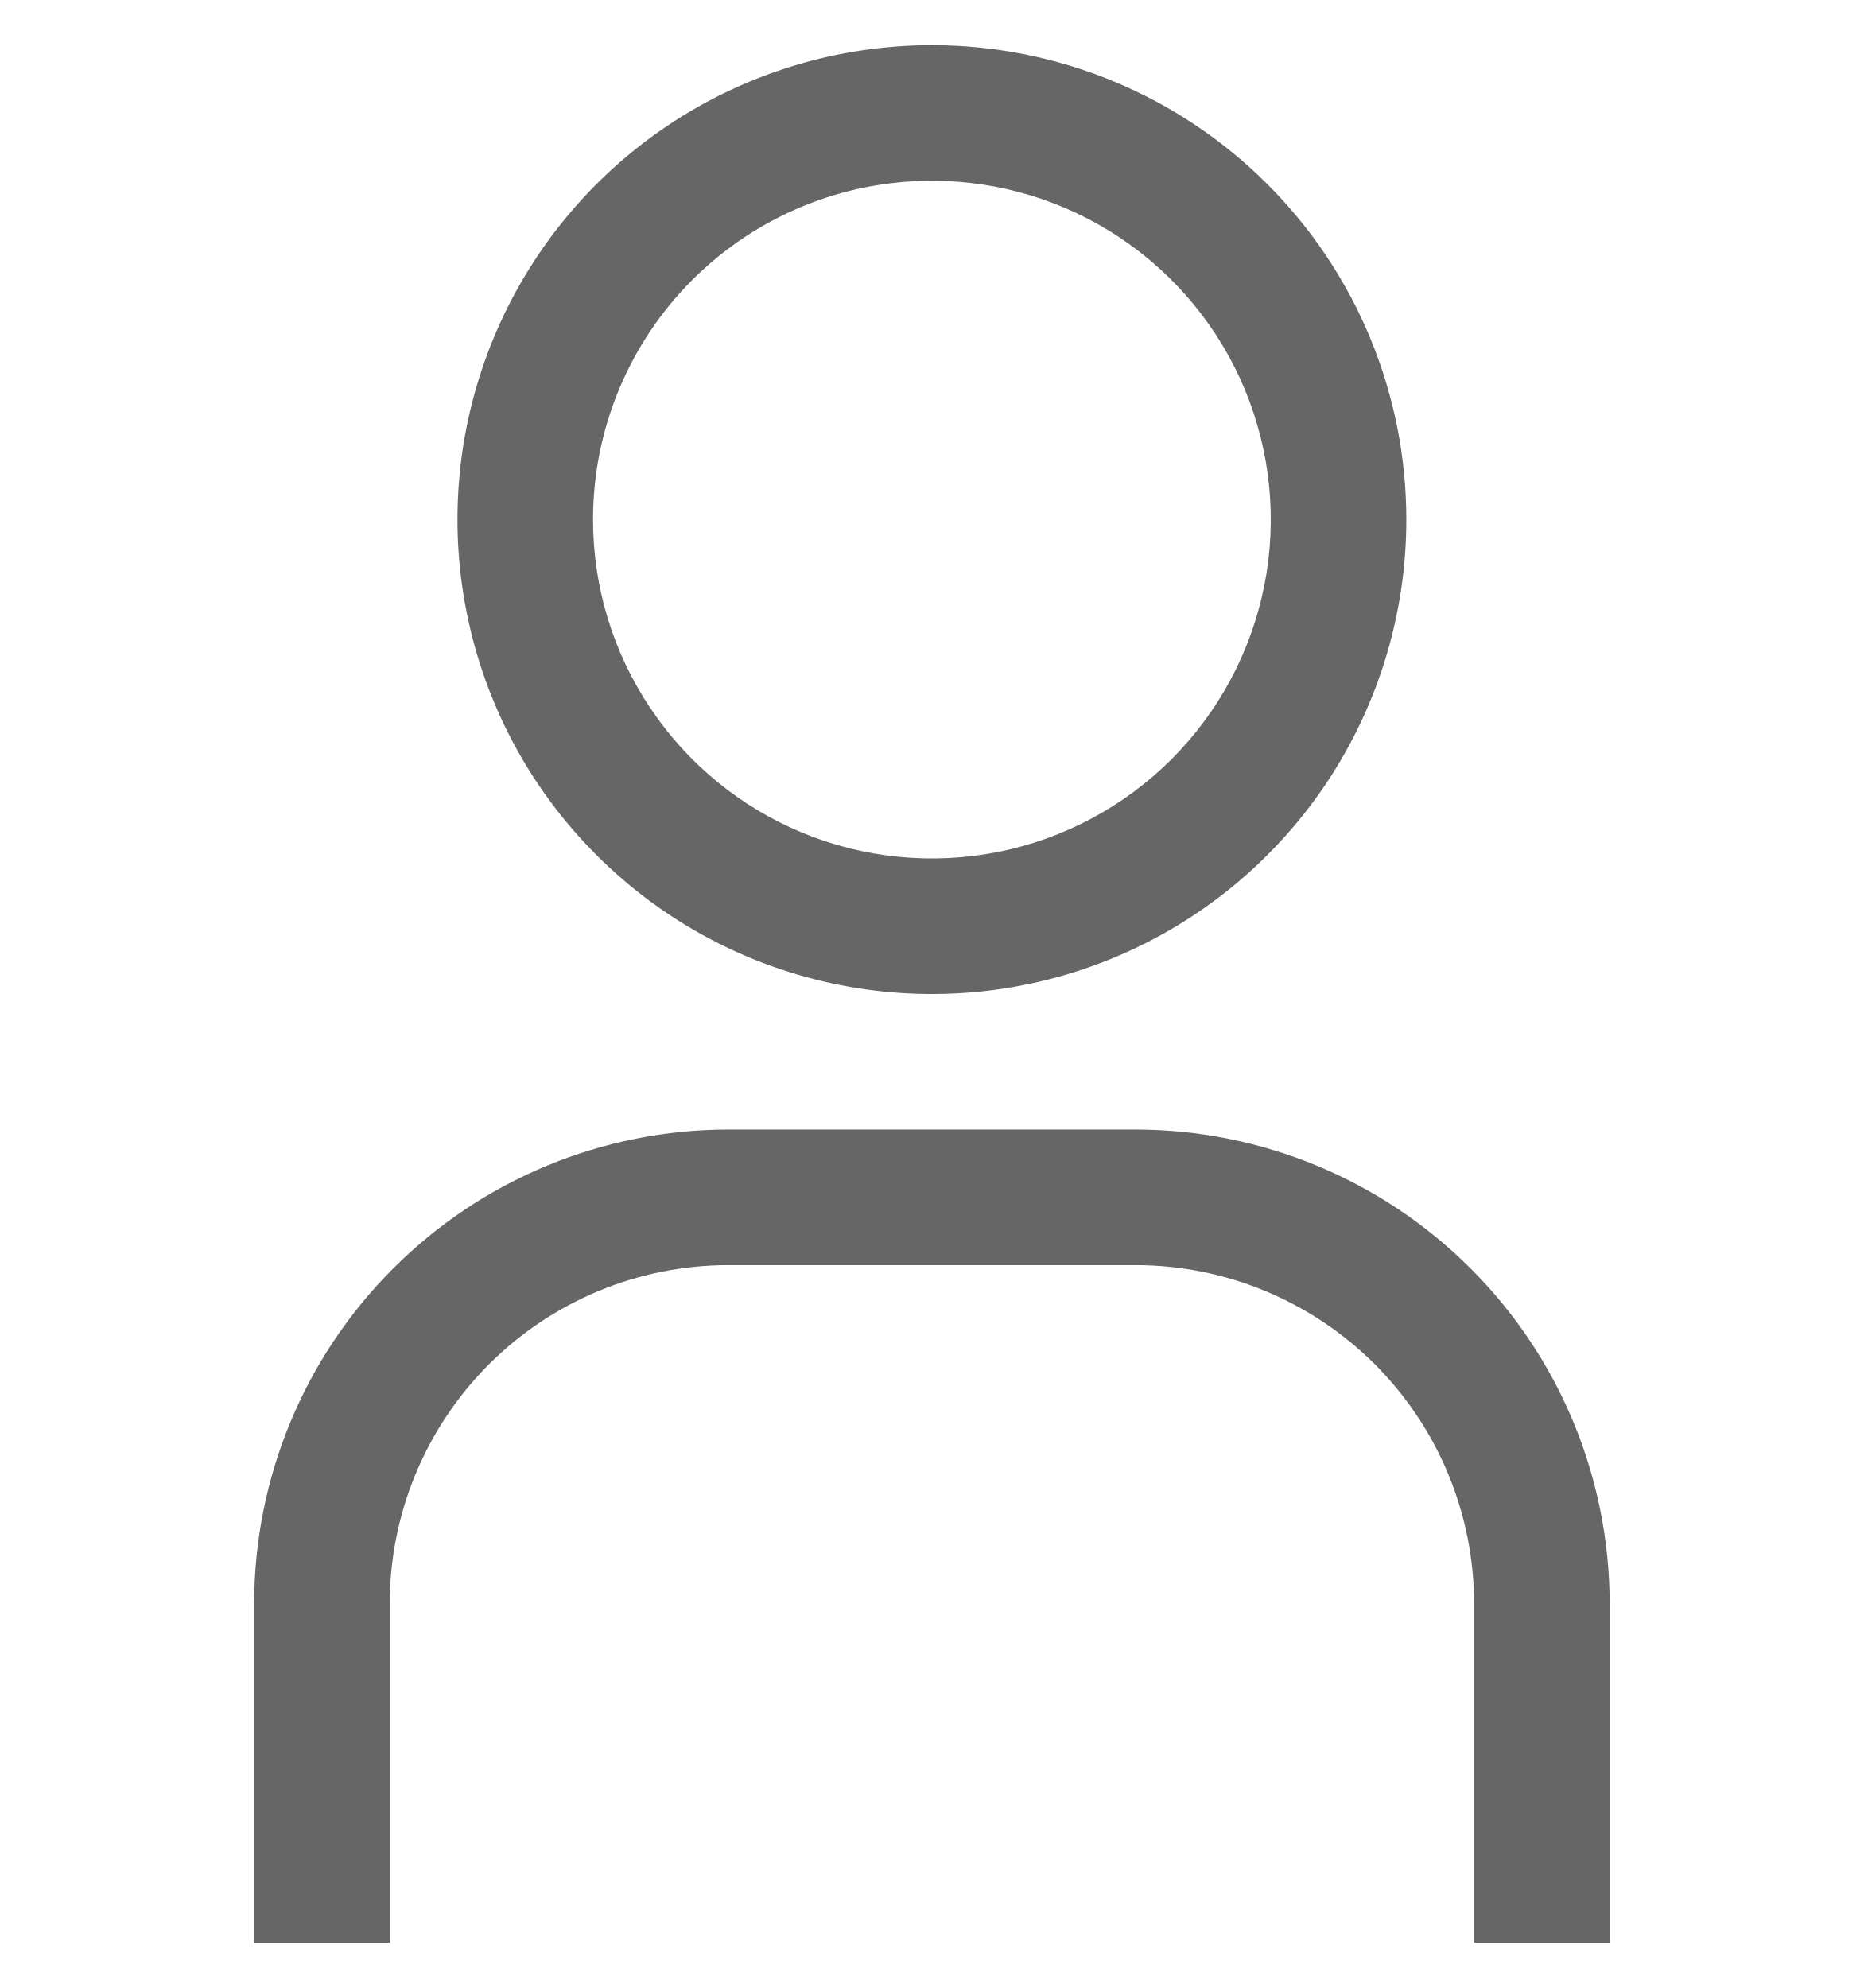
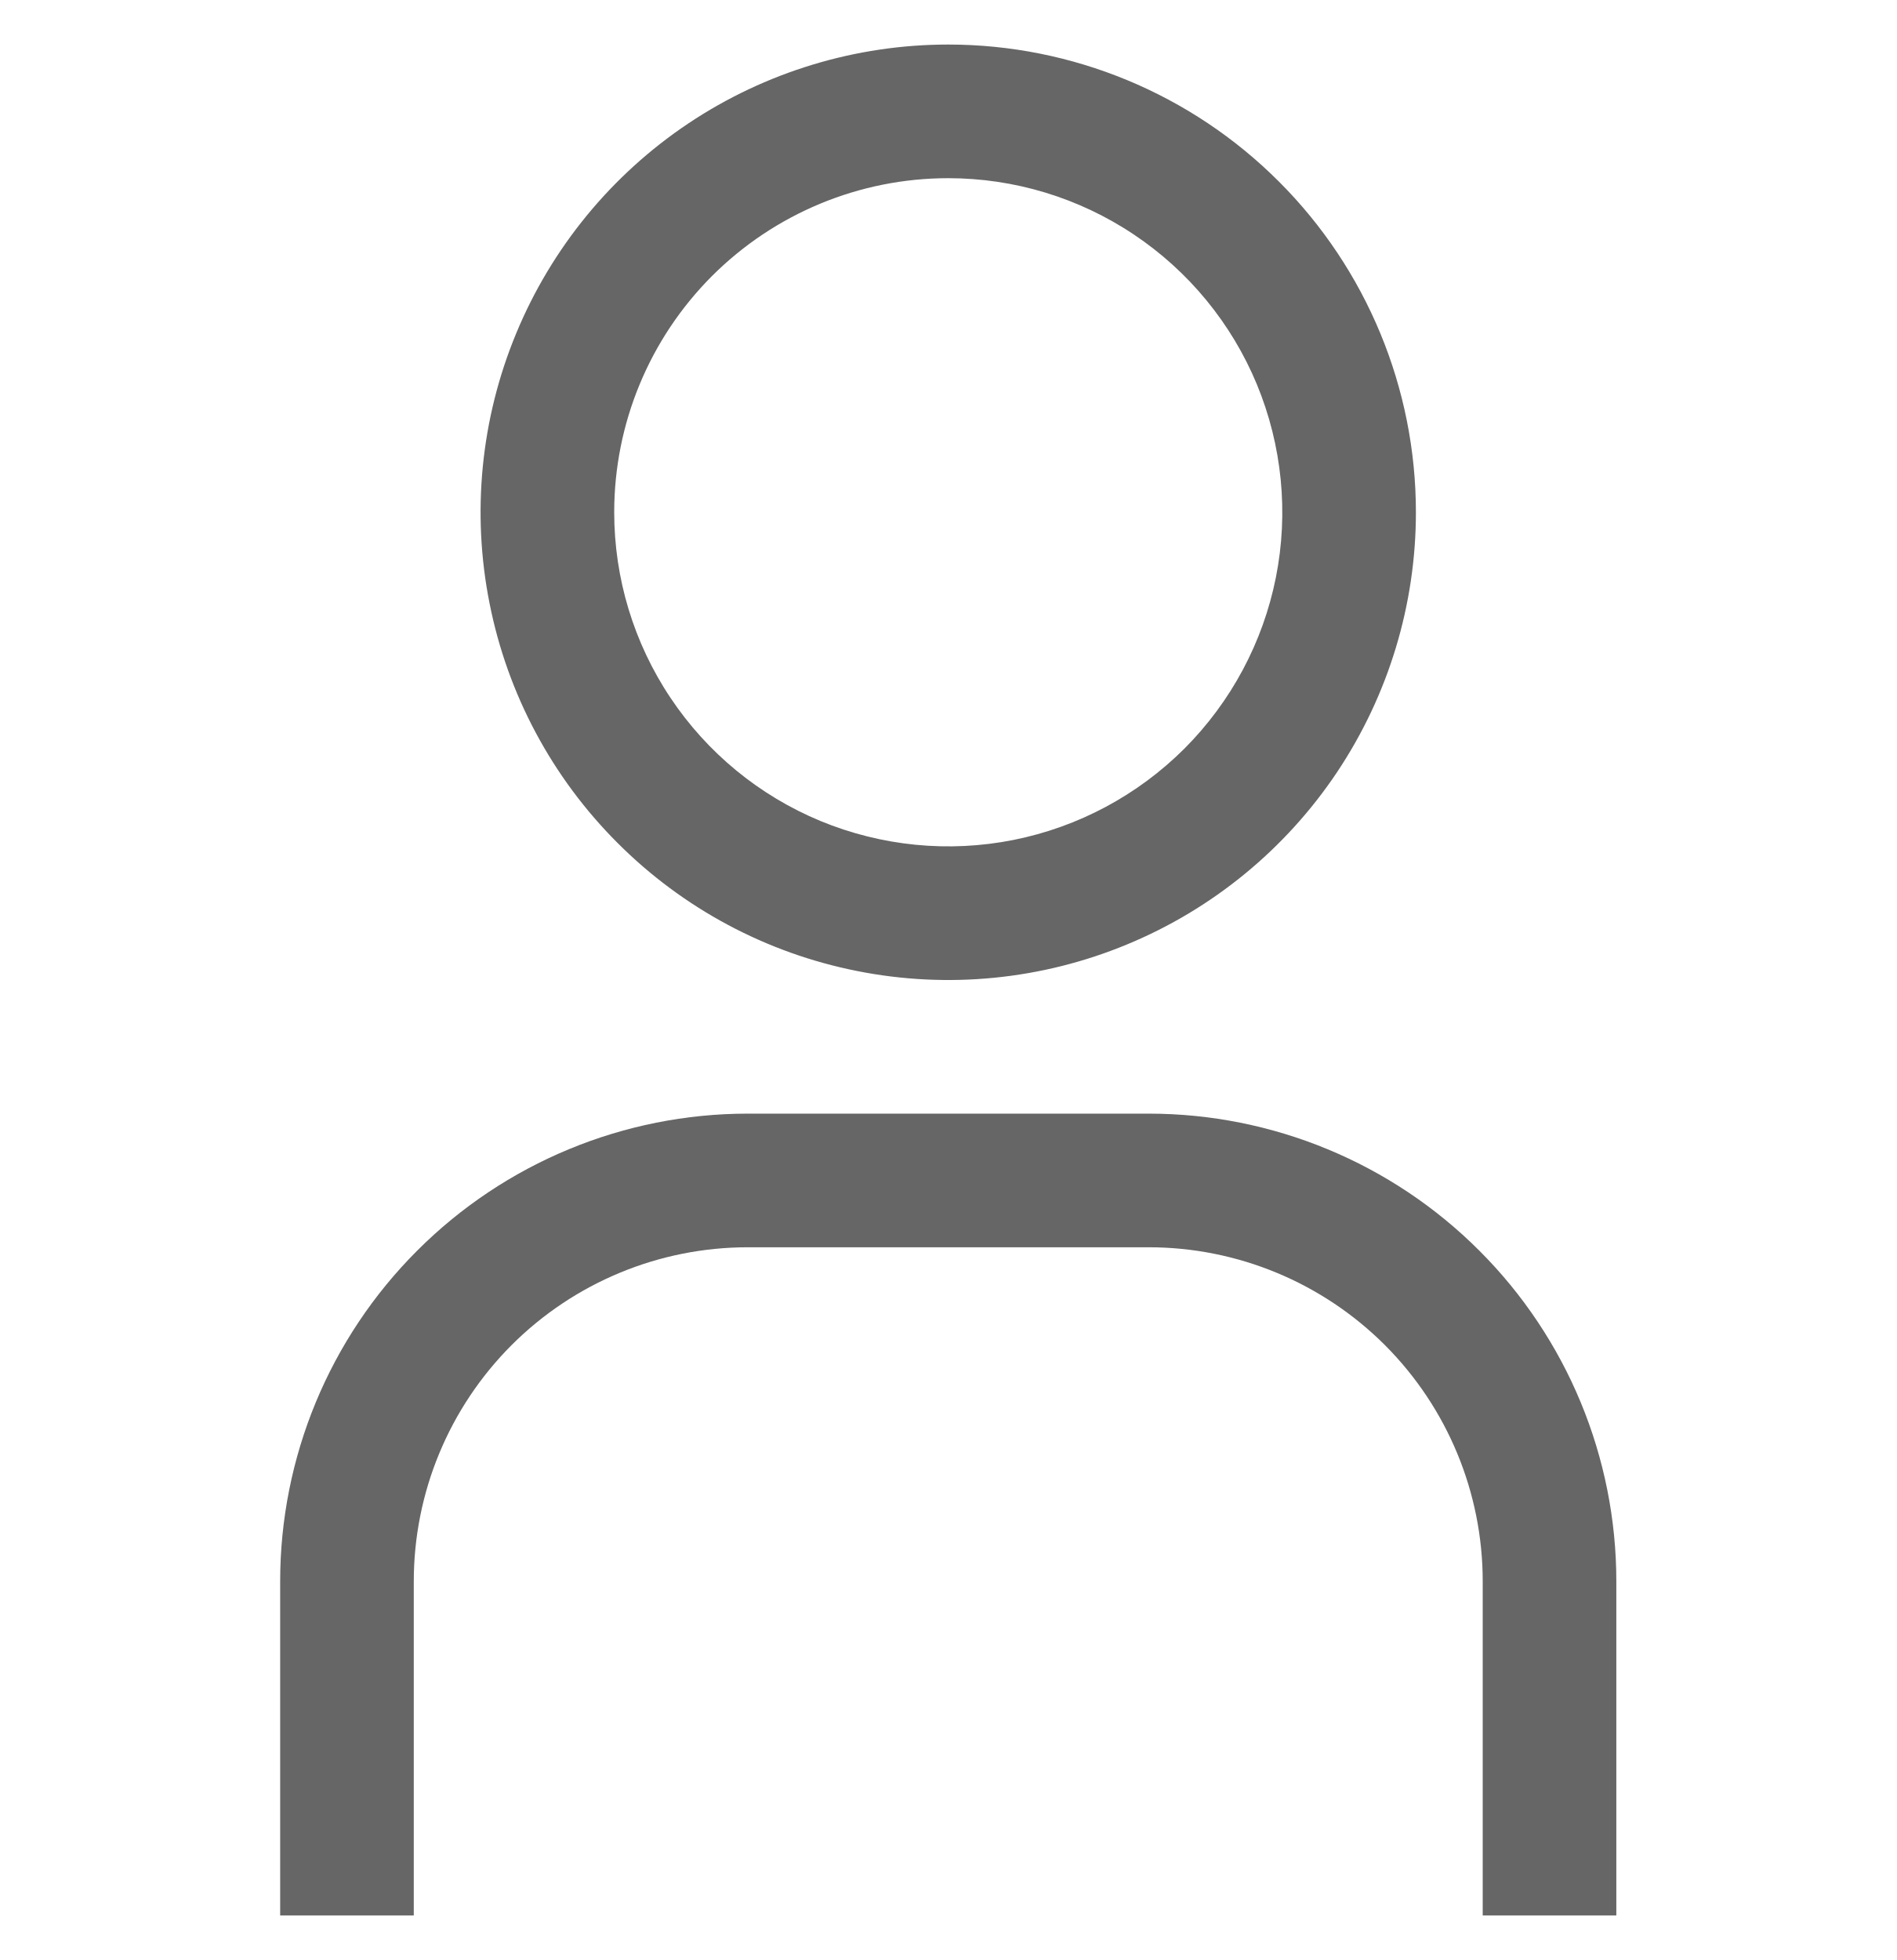
- <svg xmlns="http://www.w3.org/2000/svg" width="30" height="32" viewBox="0 0 16 22" fill="none">
+ <svg xmlns="http://www.w3.org/2000/svg" width="30" height="31" viewBox="0 0 16 22" fill="none">
  <path d="M8 2C8.742 2 9.467 2.22 10.083 2.632C10.7 3.044 11.181 3.63 11.465 4.315C11.748 5 11.823 5.754 11.678 6.482C11.533 7.209 11.176 7.877 10.652 8.402C10.127 8.926 9.459 9.283 8.732 9.428C8.004 9.573 7.25 9.498 6.565 9.215C5.88 8.931 5.294 8.45 4.882 7.833C4.47 7.217 4.25 6.492 4.25 5.75C4.25 4.755 4.645 3.802 5.348 3.098C6.052 2.395 7.005 2 8 2ZM8 0.5C6.962 0.5 5.947 0.808 5.083 1.385C4.22 1.962 3.547 2.782 3.15 3.741C2.752 4.7 2.648 5.756 2.851 6.774C3.053 7.793 3.553 8.728 4.288 9.462C5.022 10.197 5.957 10.697 6.976 10.899C7.994 11.102 9.05 10.998 10.009 10.6C10.968 10.203 11.788 9.53 12.365 8.667C12.942 7.803 13.25 6.788 13.25 5.75C13.25 4.358 12.697 3.022 11.712 2.038C10.728 1.053 9.392 0.5 8 0.5Z" fill="#666666" />
  <path d="M15.5 21.5H14V17.75C14 16.755 13.605 15.802 12.902 15.098C12.198 14.395 11.245 14 10.25 14H5.75C4.755 14 3.802 14.395 3.098 15.098C2.395 15.802 2 16.755 2 17.75V21.5H0.5V17.75C0.5 16.358 1.053 15.022 2.038 14.038C3.022 13.053 4.358 12.5 5.75 12.5H10.25C11.642 12.5 12.978 13.053 13.962 14.038C14.947 15.022 15.5 16.358 15.5 17.75V21.5Z" fill="#666666" />
</svg>
